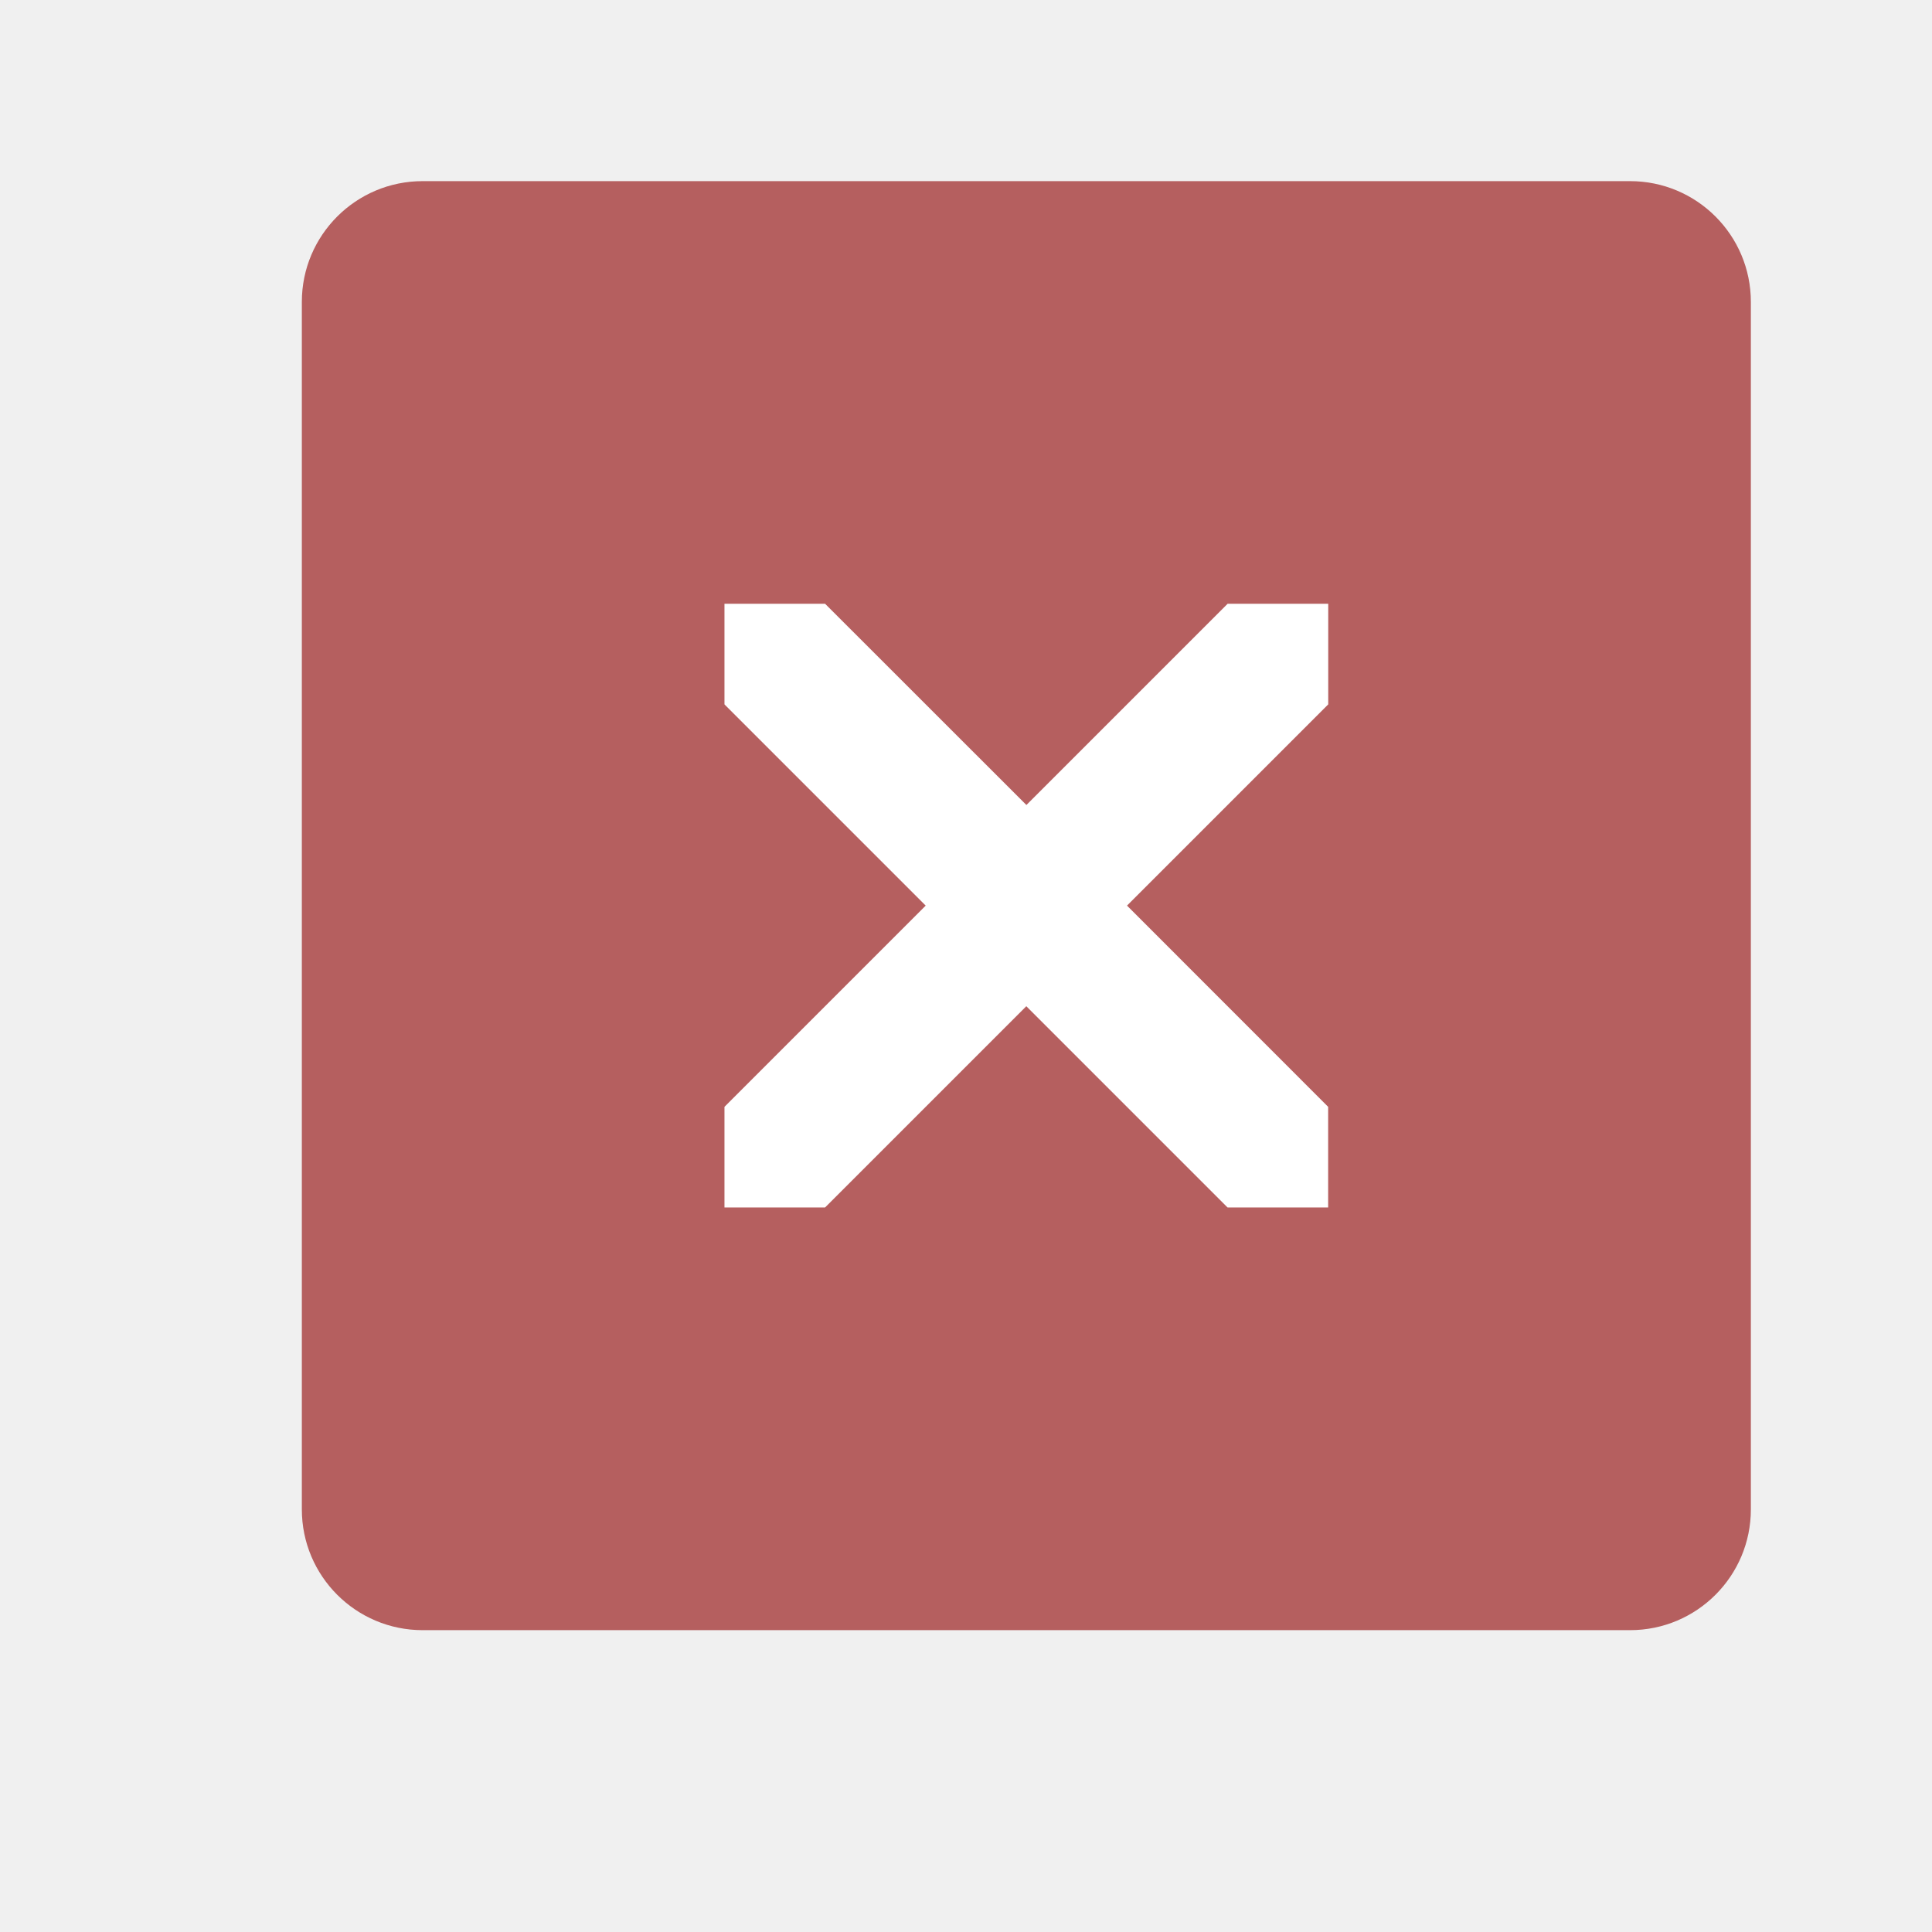
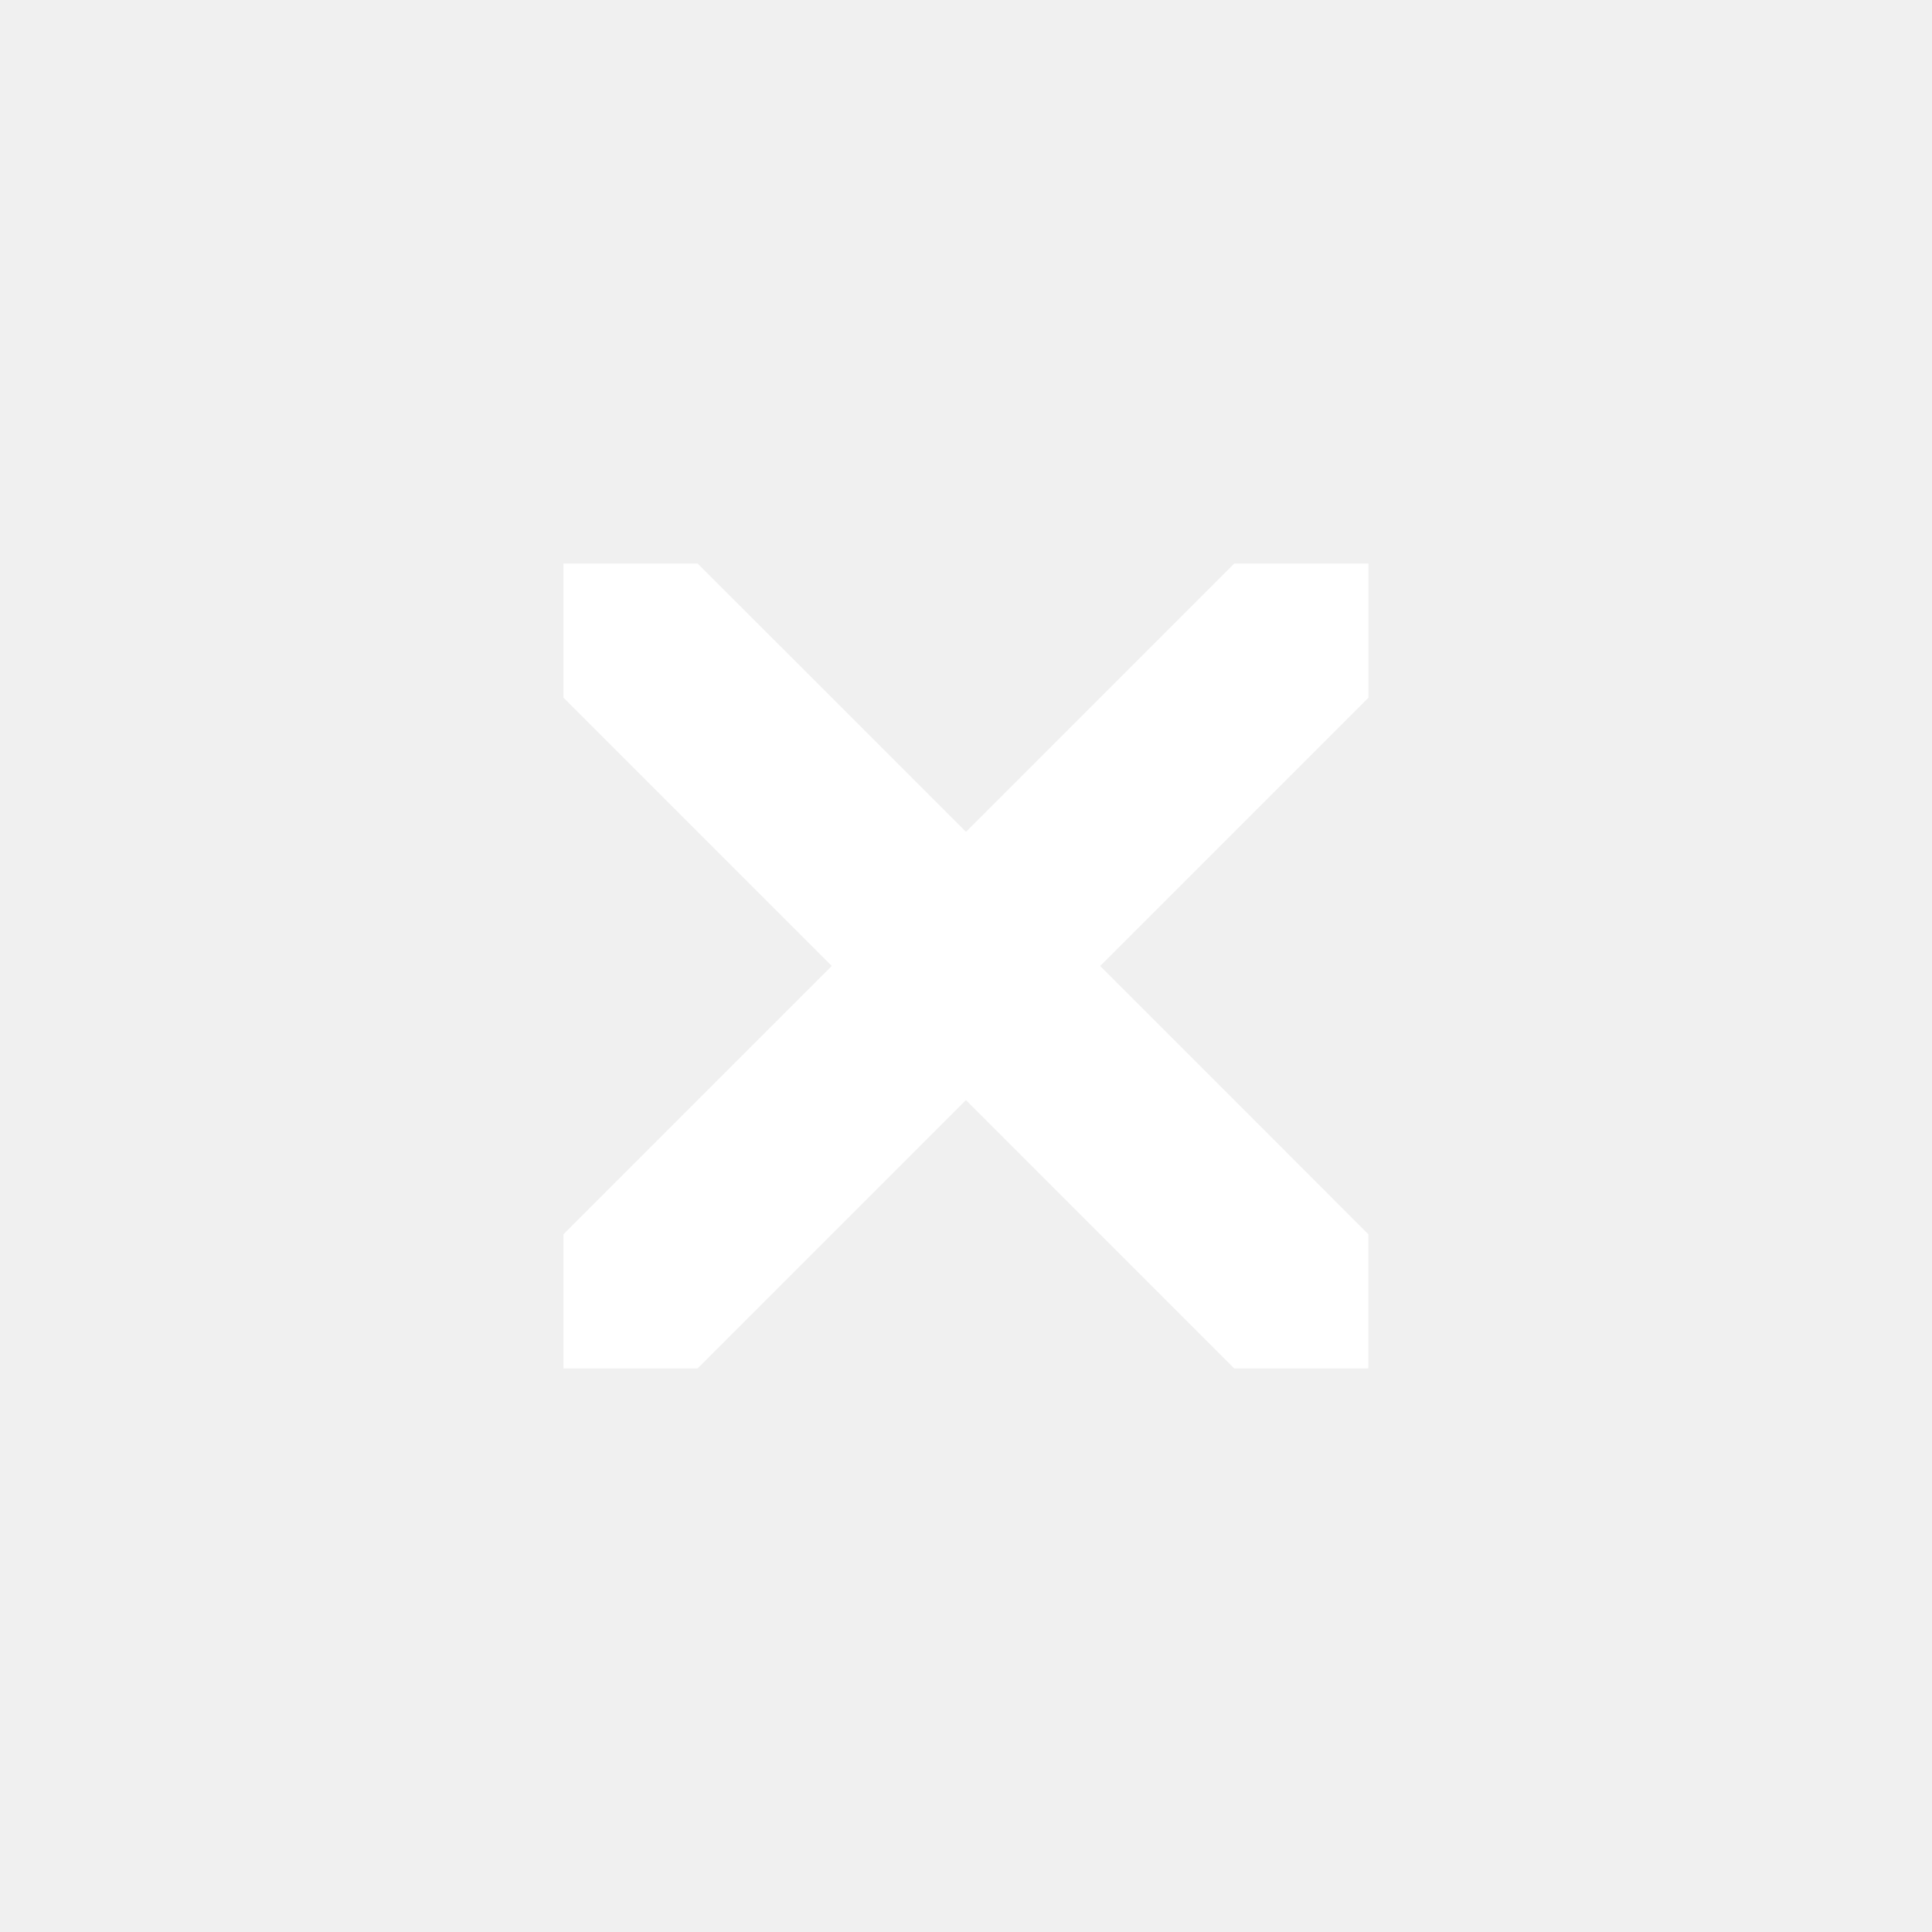
- <svg xmlns="http://www.w3.org/2000/svg" version="1.0" id="Foreground" x="0px" y="0px" width="32" height="32" viewBox="0 0 23.273 23.273" enable-background="new 0 0 16 16" xml:space="preserve">
+ <svg xmlns="http://www.w3.org/2000/svg" version="1.0" id="Foreground" x="0px" y="0px" width="24" height="24" viewBox="0 0 17.455 17.455" enable-background="new 0 0 16 16" xml:space="preserve">
  <defs id="defs2397">
    <linearGradient id="linearGradient3173">
      <stop style="stop-color:#c4c4c4;stop-opacity:1;" offset="0" id="stop3175" />
      <stop style="stop-color:#ffffff;stop-opacity:1;" offset="1" id="stop3177" />
    </linearGradient>
  </defs>
-   <g id="g2336">
-     <rect style="opacity:1;fill:#b55f5f;fill-opacity:1;stroke:none;stroke-width:1;stroke-miterlimit:4;stroke-dasharray:none;stroke-dashoffset:0;stroke-opacity:1" id="rect7274" width="17.455" height="17.455" x="3.636" y="2.182" ry="1.455" />
+   <g id="g2336" transform="translate(-3.636365,-2.181818)">
+     <rect style="opacity:1;fill:#b55f5f;fill-opacity:0;stroke:none;stroke-width:1;stroke-miterlimit:4;stroke-dasharray:none;stroke-dashoffset:0;stroke-opacity:1" id="rect7274" width="17.455" height="17.455" x="3.636" y="2.182" ry="0" />
    <path style="fill:#ffffff;fill-opacity:1;stroke:none" d="m 8.727,7.273 v 1.212 l 2.424,2.424 -2.424,2.424 v 1.212 h 1.212 l 2.424,-2.424 2.424,2.424 h 1.212 V 13.333 L 13.576,10.909 16,8.485 V 7.273 H 14.788 L 12.364,9.697 9.939,7.273 Z" id="path7276" />
  </g>
</svg>
